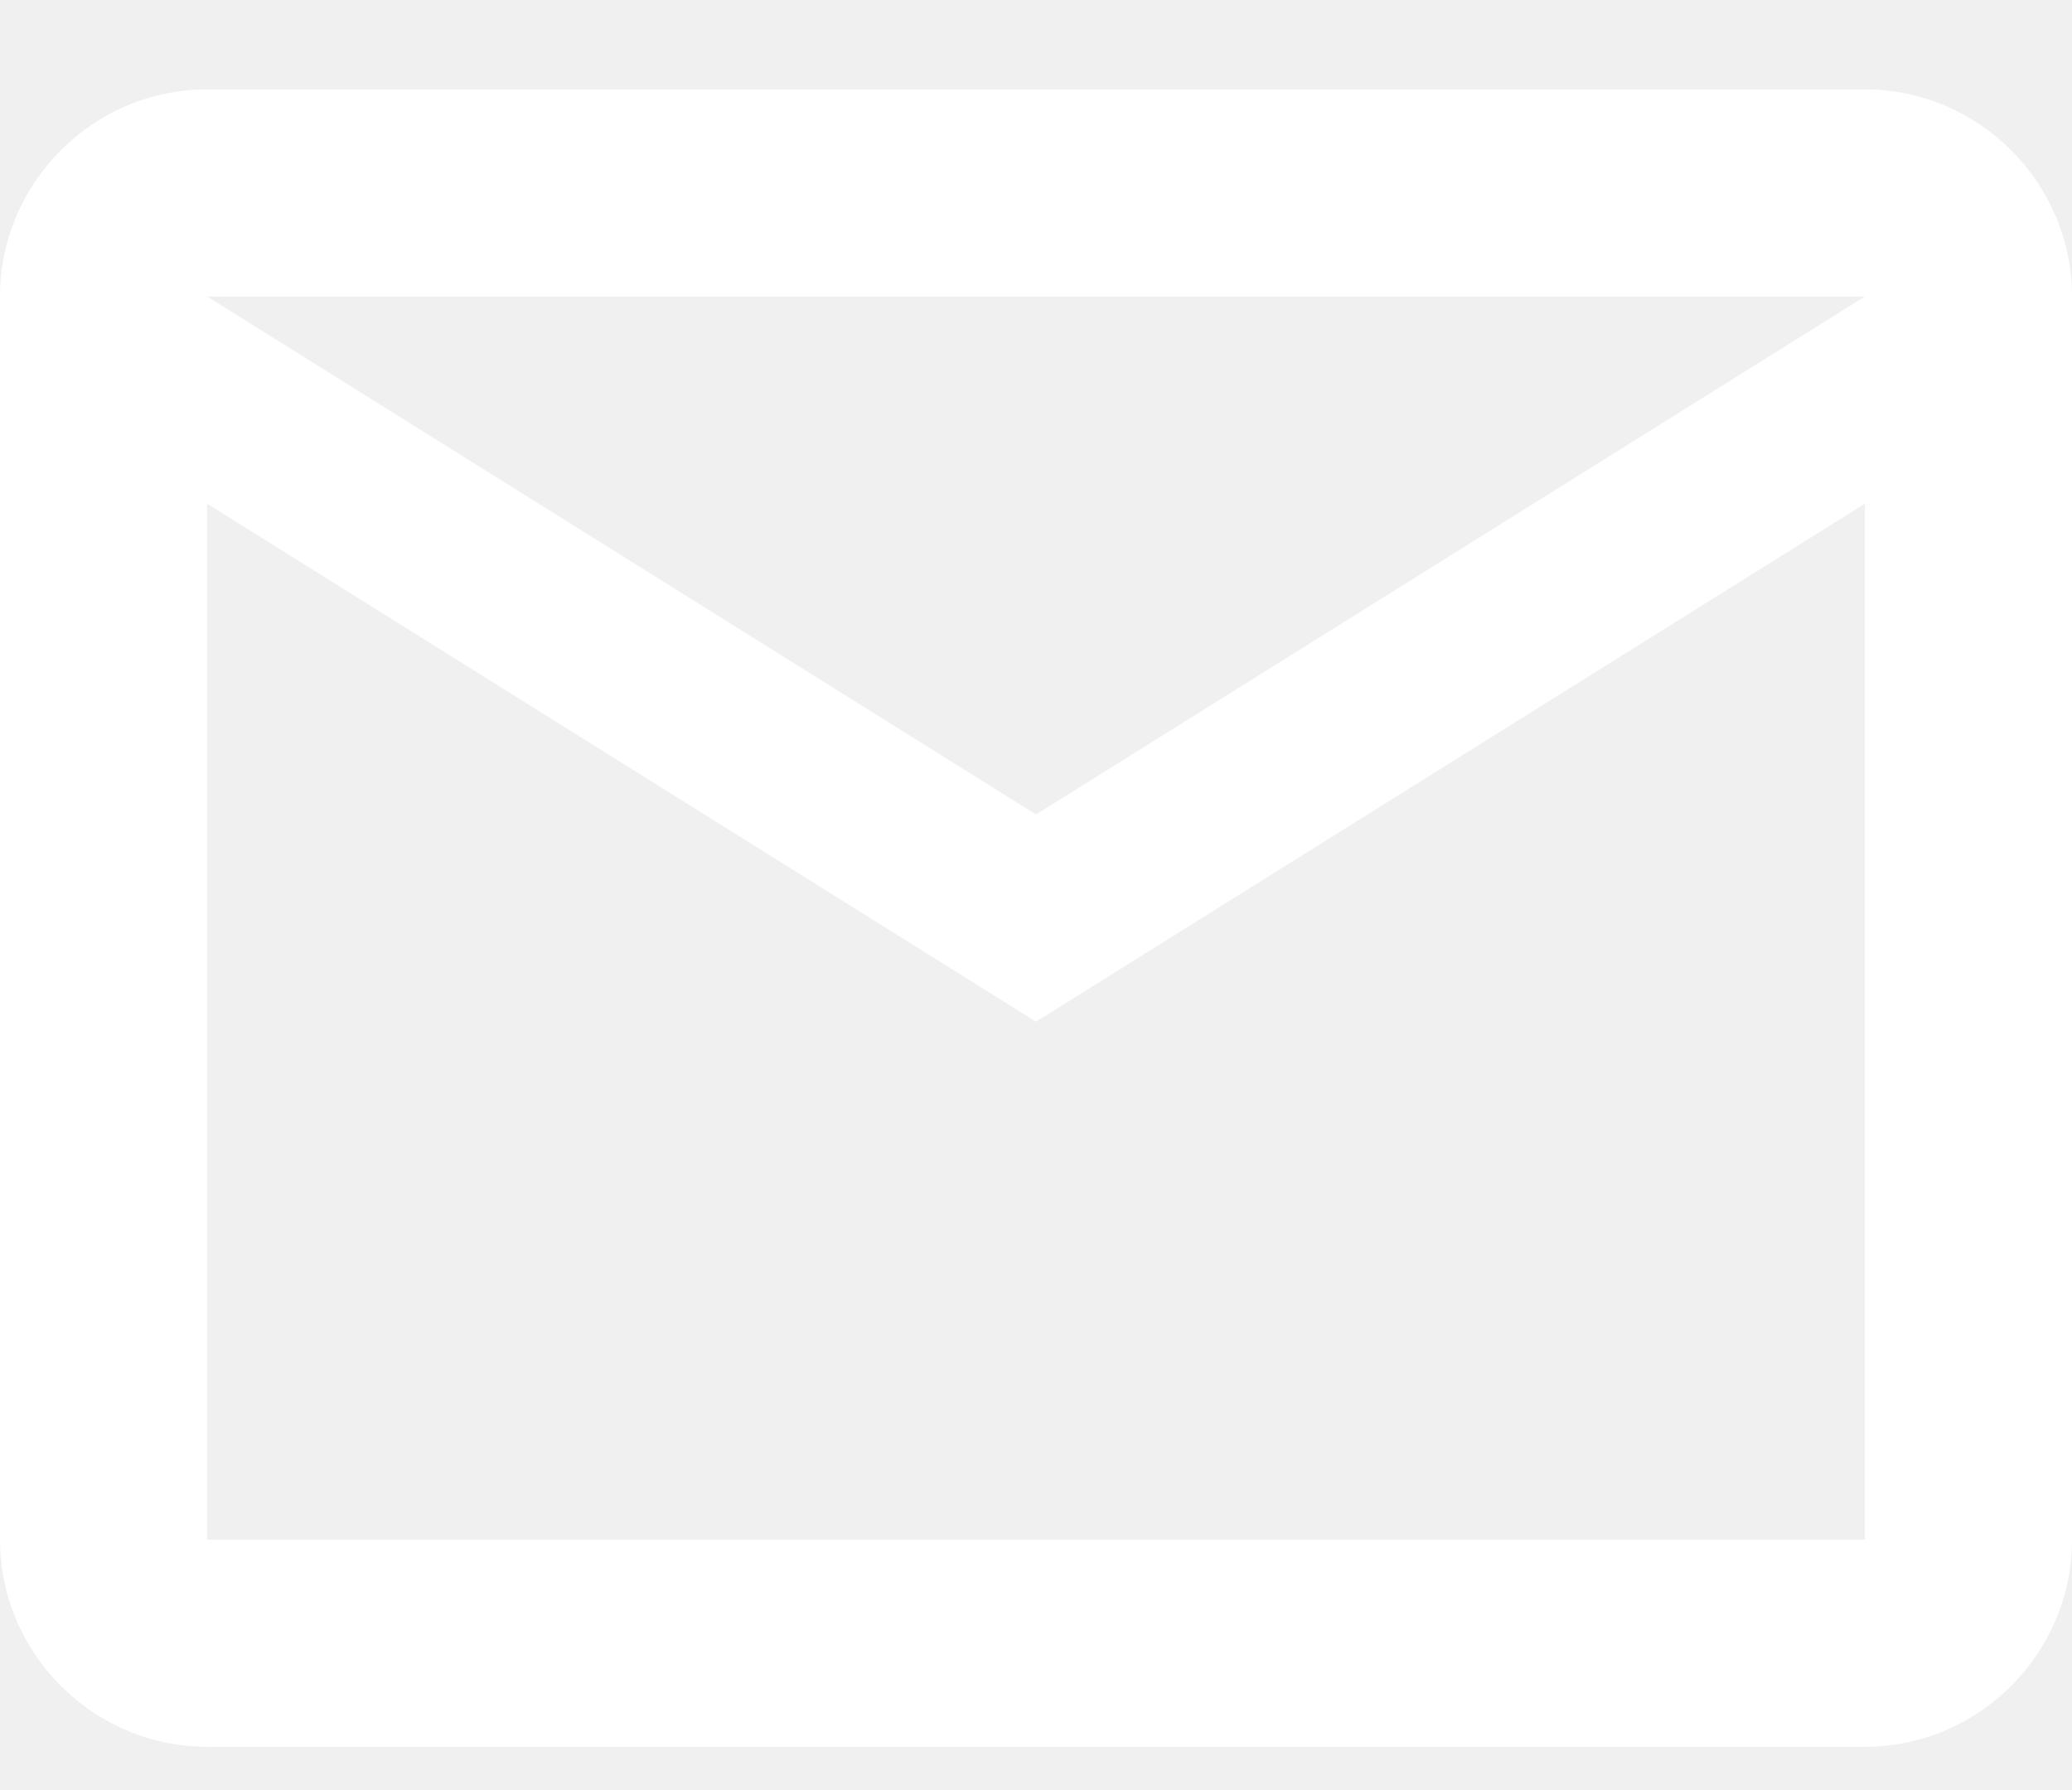
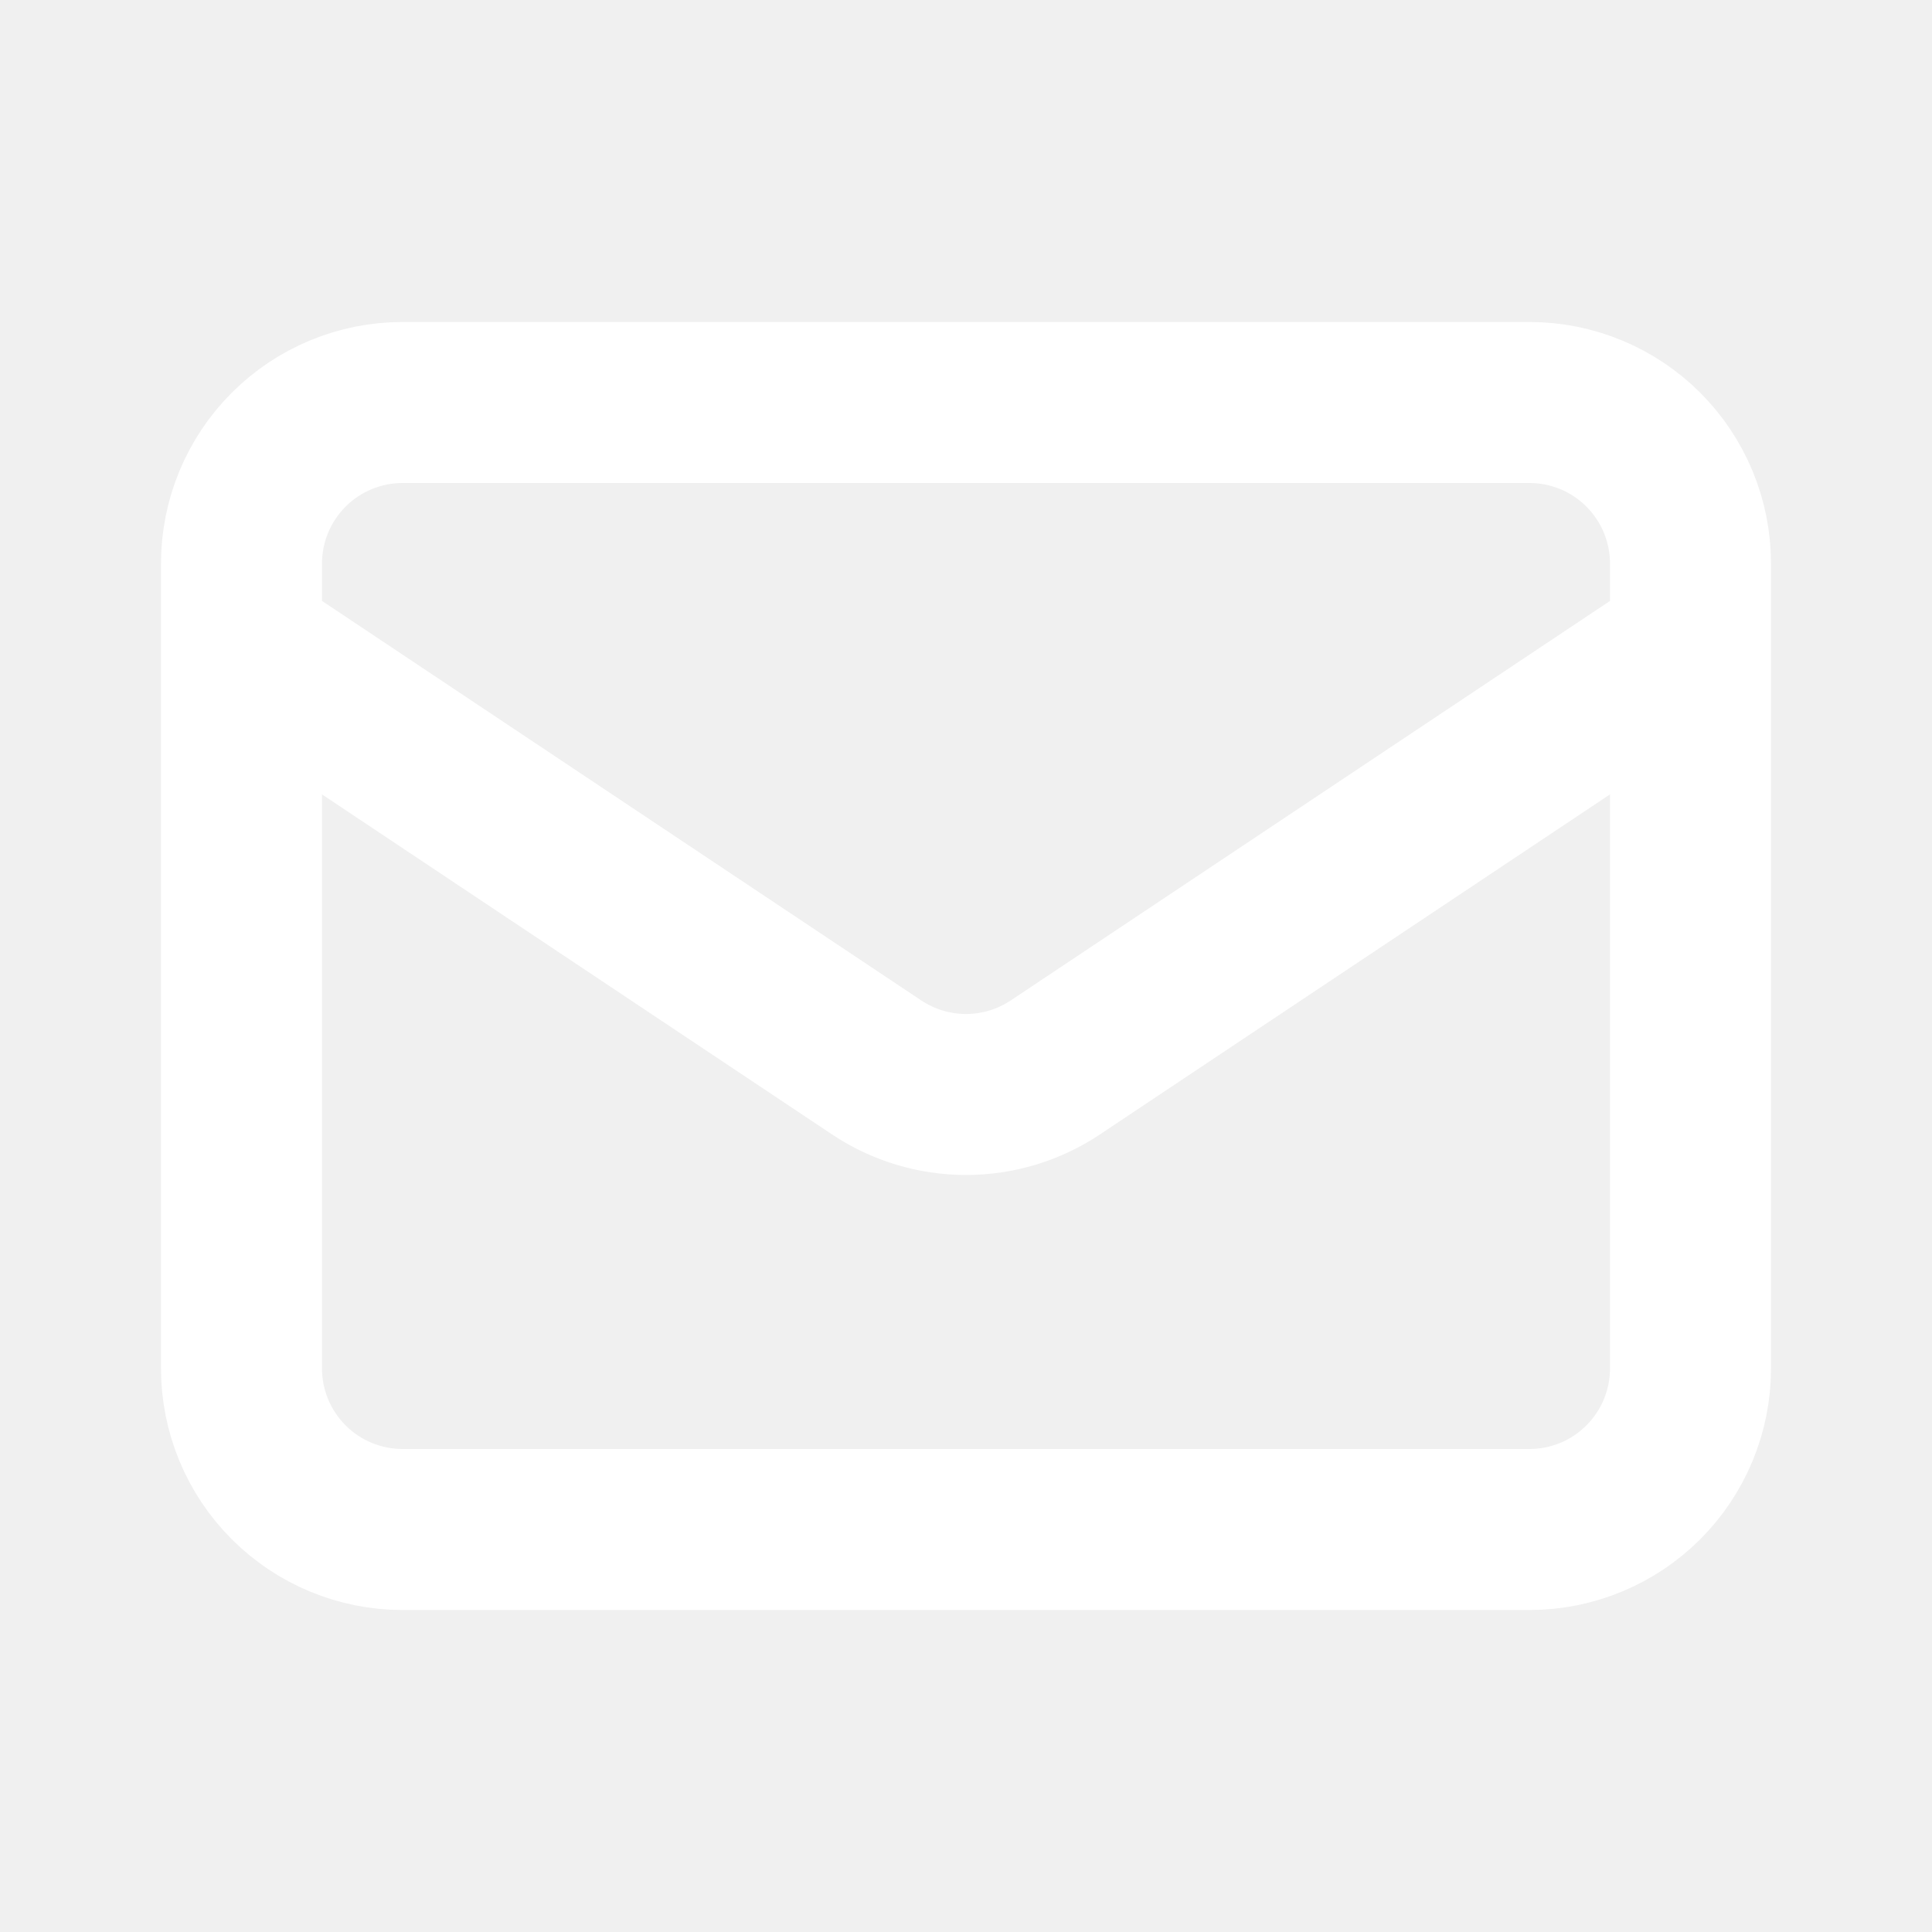
- <svg xmlns="http://www.w3.org/2000/svg" width="22" height="19" viewBox="0 0 22 19" fill="none">
-   <path d="M22 3.149C22 1.939 21.01 0.949 19.8 0.949H2.2C0.99 0.949 0 1.939 0 3.149V16.349C0 17.559 0.99 18.549 2.2 18.549H19.8C21.01 18.549 22 17.559 22 16.349V3.149ZM19.8 3.149L11 8.649L2.2 3.149H19.8ZM19.8 16.349H2.2V5.349L11 10.849L19.8 5.349V16.349Z" fill="white" />
+ <svg xmlns="http://www.w3.org/2000/svg" width="24" height="24" viewBox="0 0 24 24" fill="none">
+   <path d="M3 8L10.89 13.26C11.219 13.479 11.605 13.596 12 13.596C12.395 13.596 12.781 13.479 13.11 13.26L21 8M5 19H19C19.53 19 20.039 18.789 20.414 18.414C20.789 18.039 21 17.53 21 17V7C21 6.47 20.789 5.961 20.414 5.586C20.039 5.211 19.53 5 19 5H5C4.47 5 3.961 5.211 3.586 5.586C3.211 5.961 3 6.47 3 7V17C3 17.53 3.211 18.039 3.586 18.414C3.961 18.789 4.47 19 5 19Z" stroke="white" stroke-width="2" stroke-linecap="round" stroke-linejoin="round" />
</svg>
